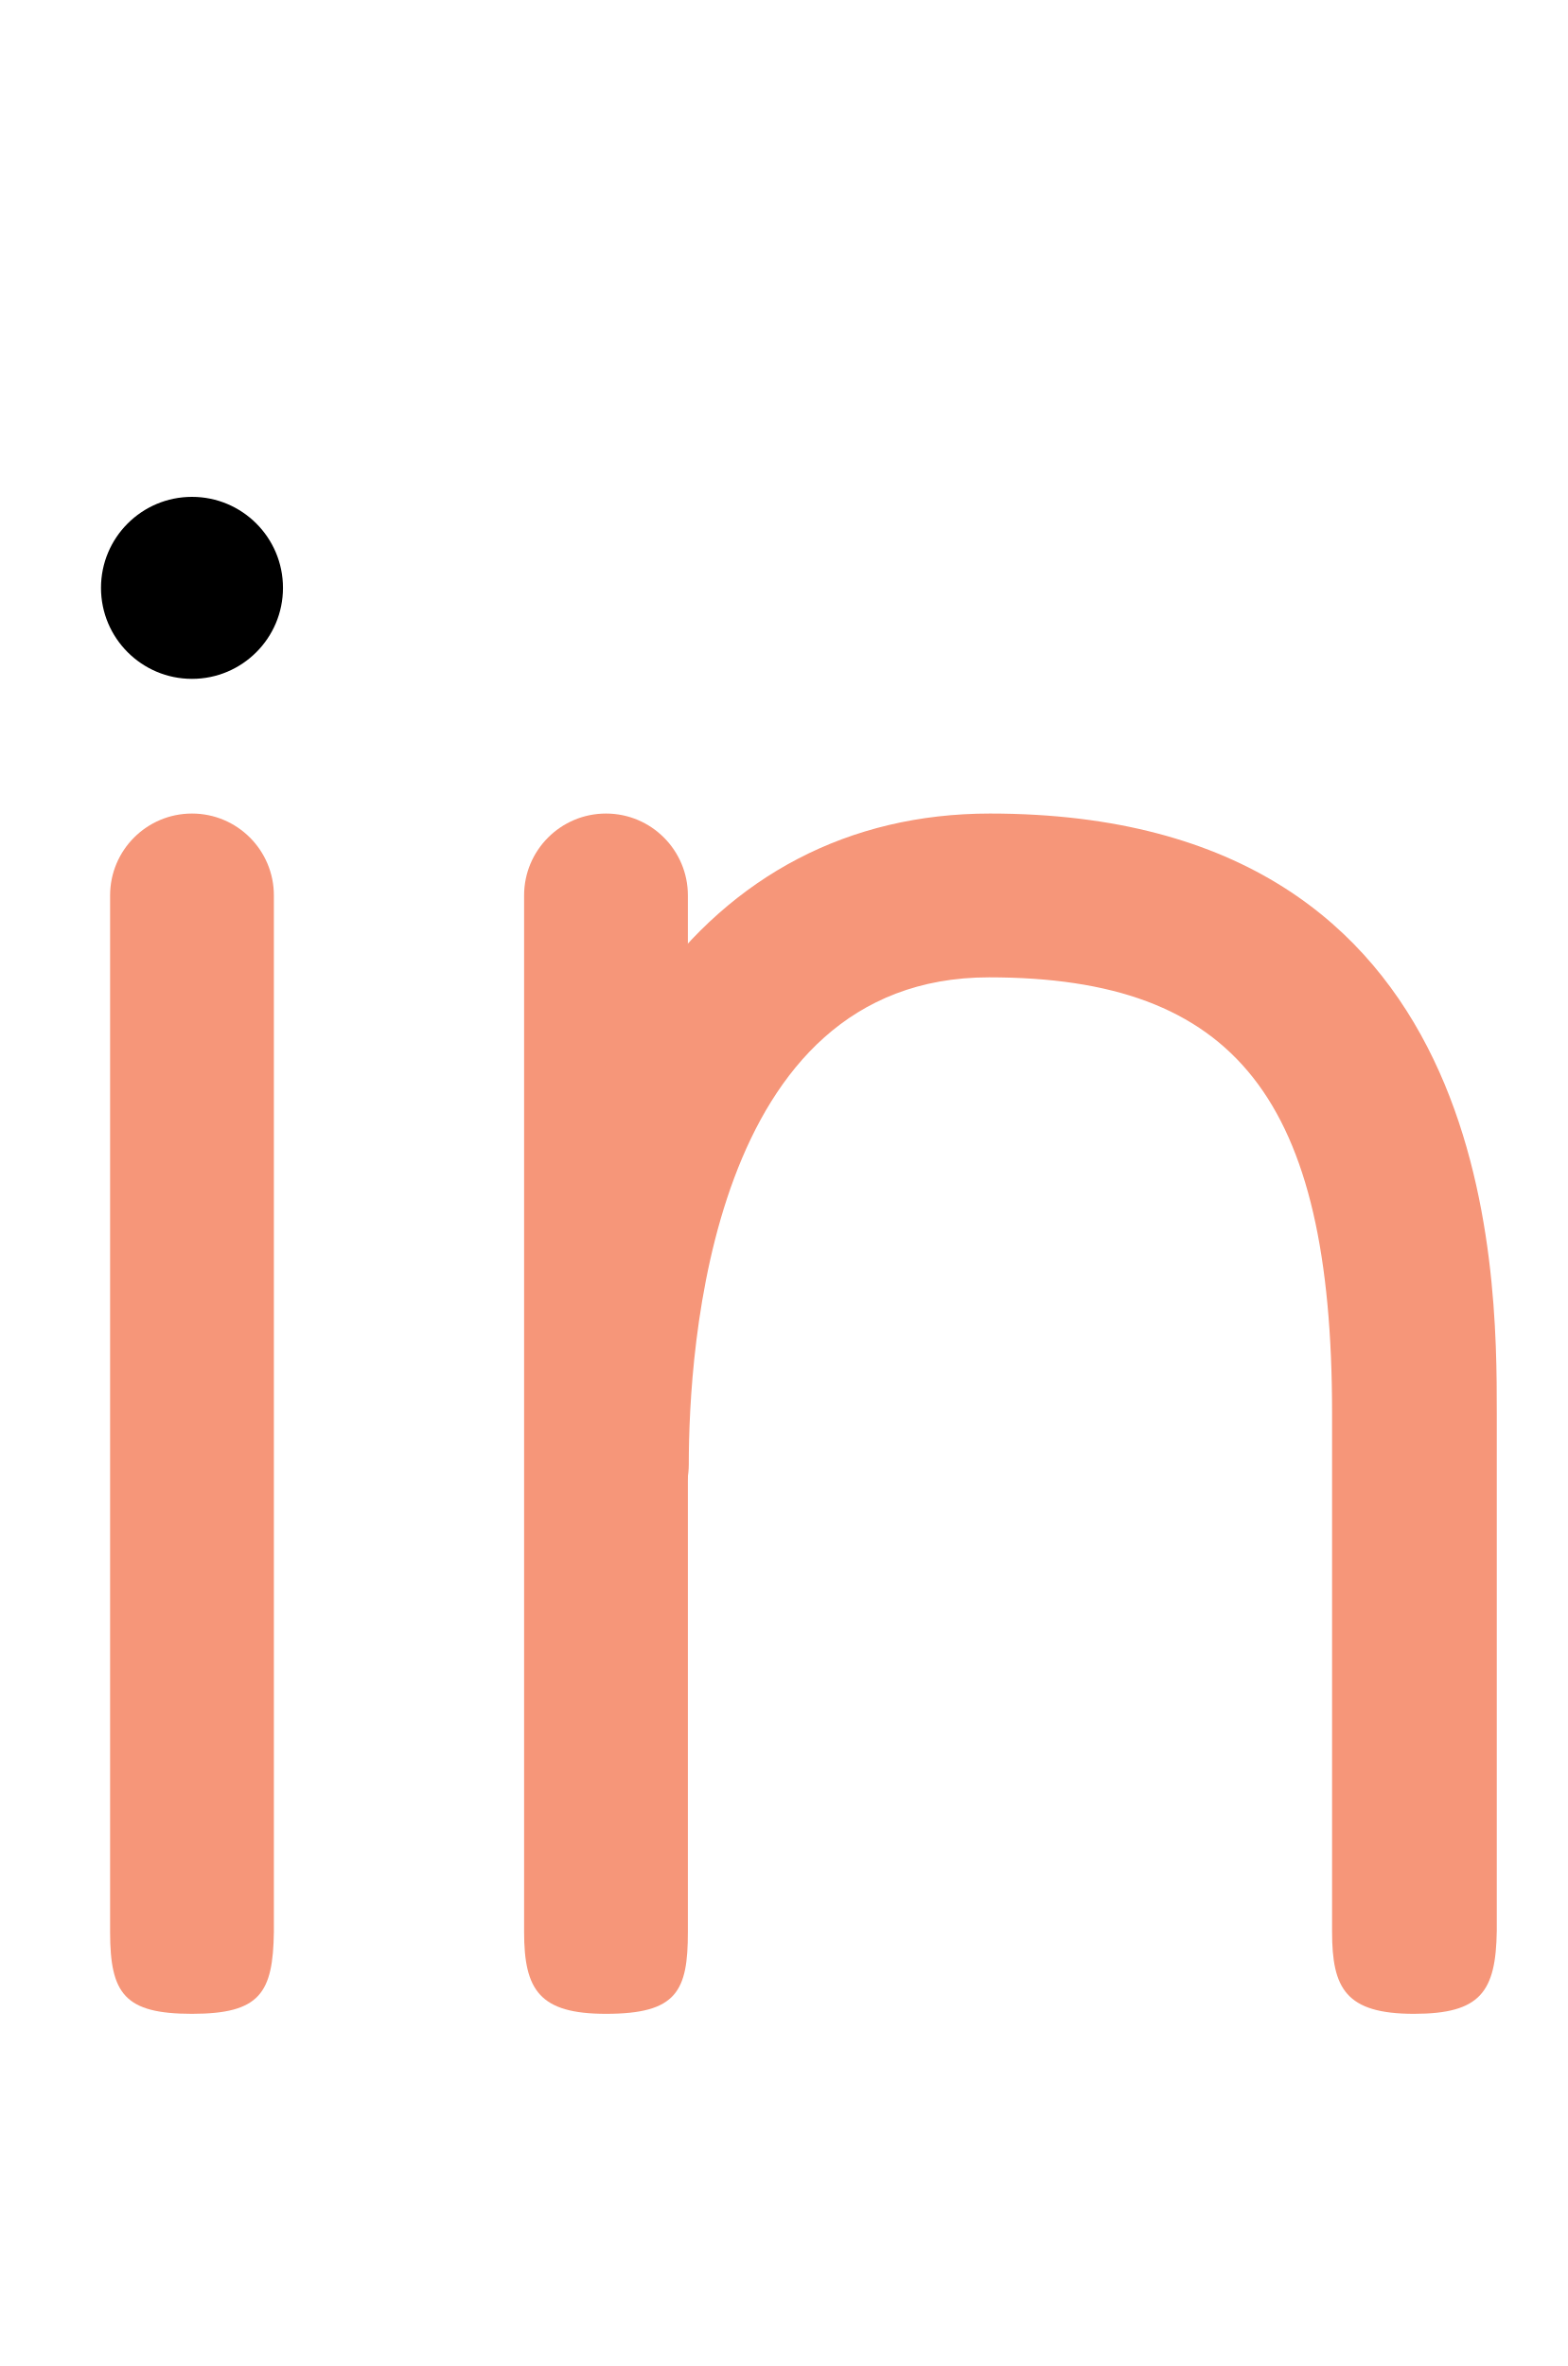
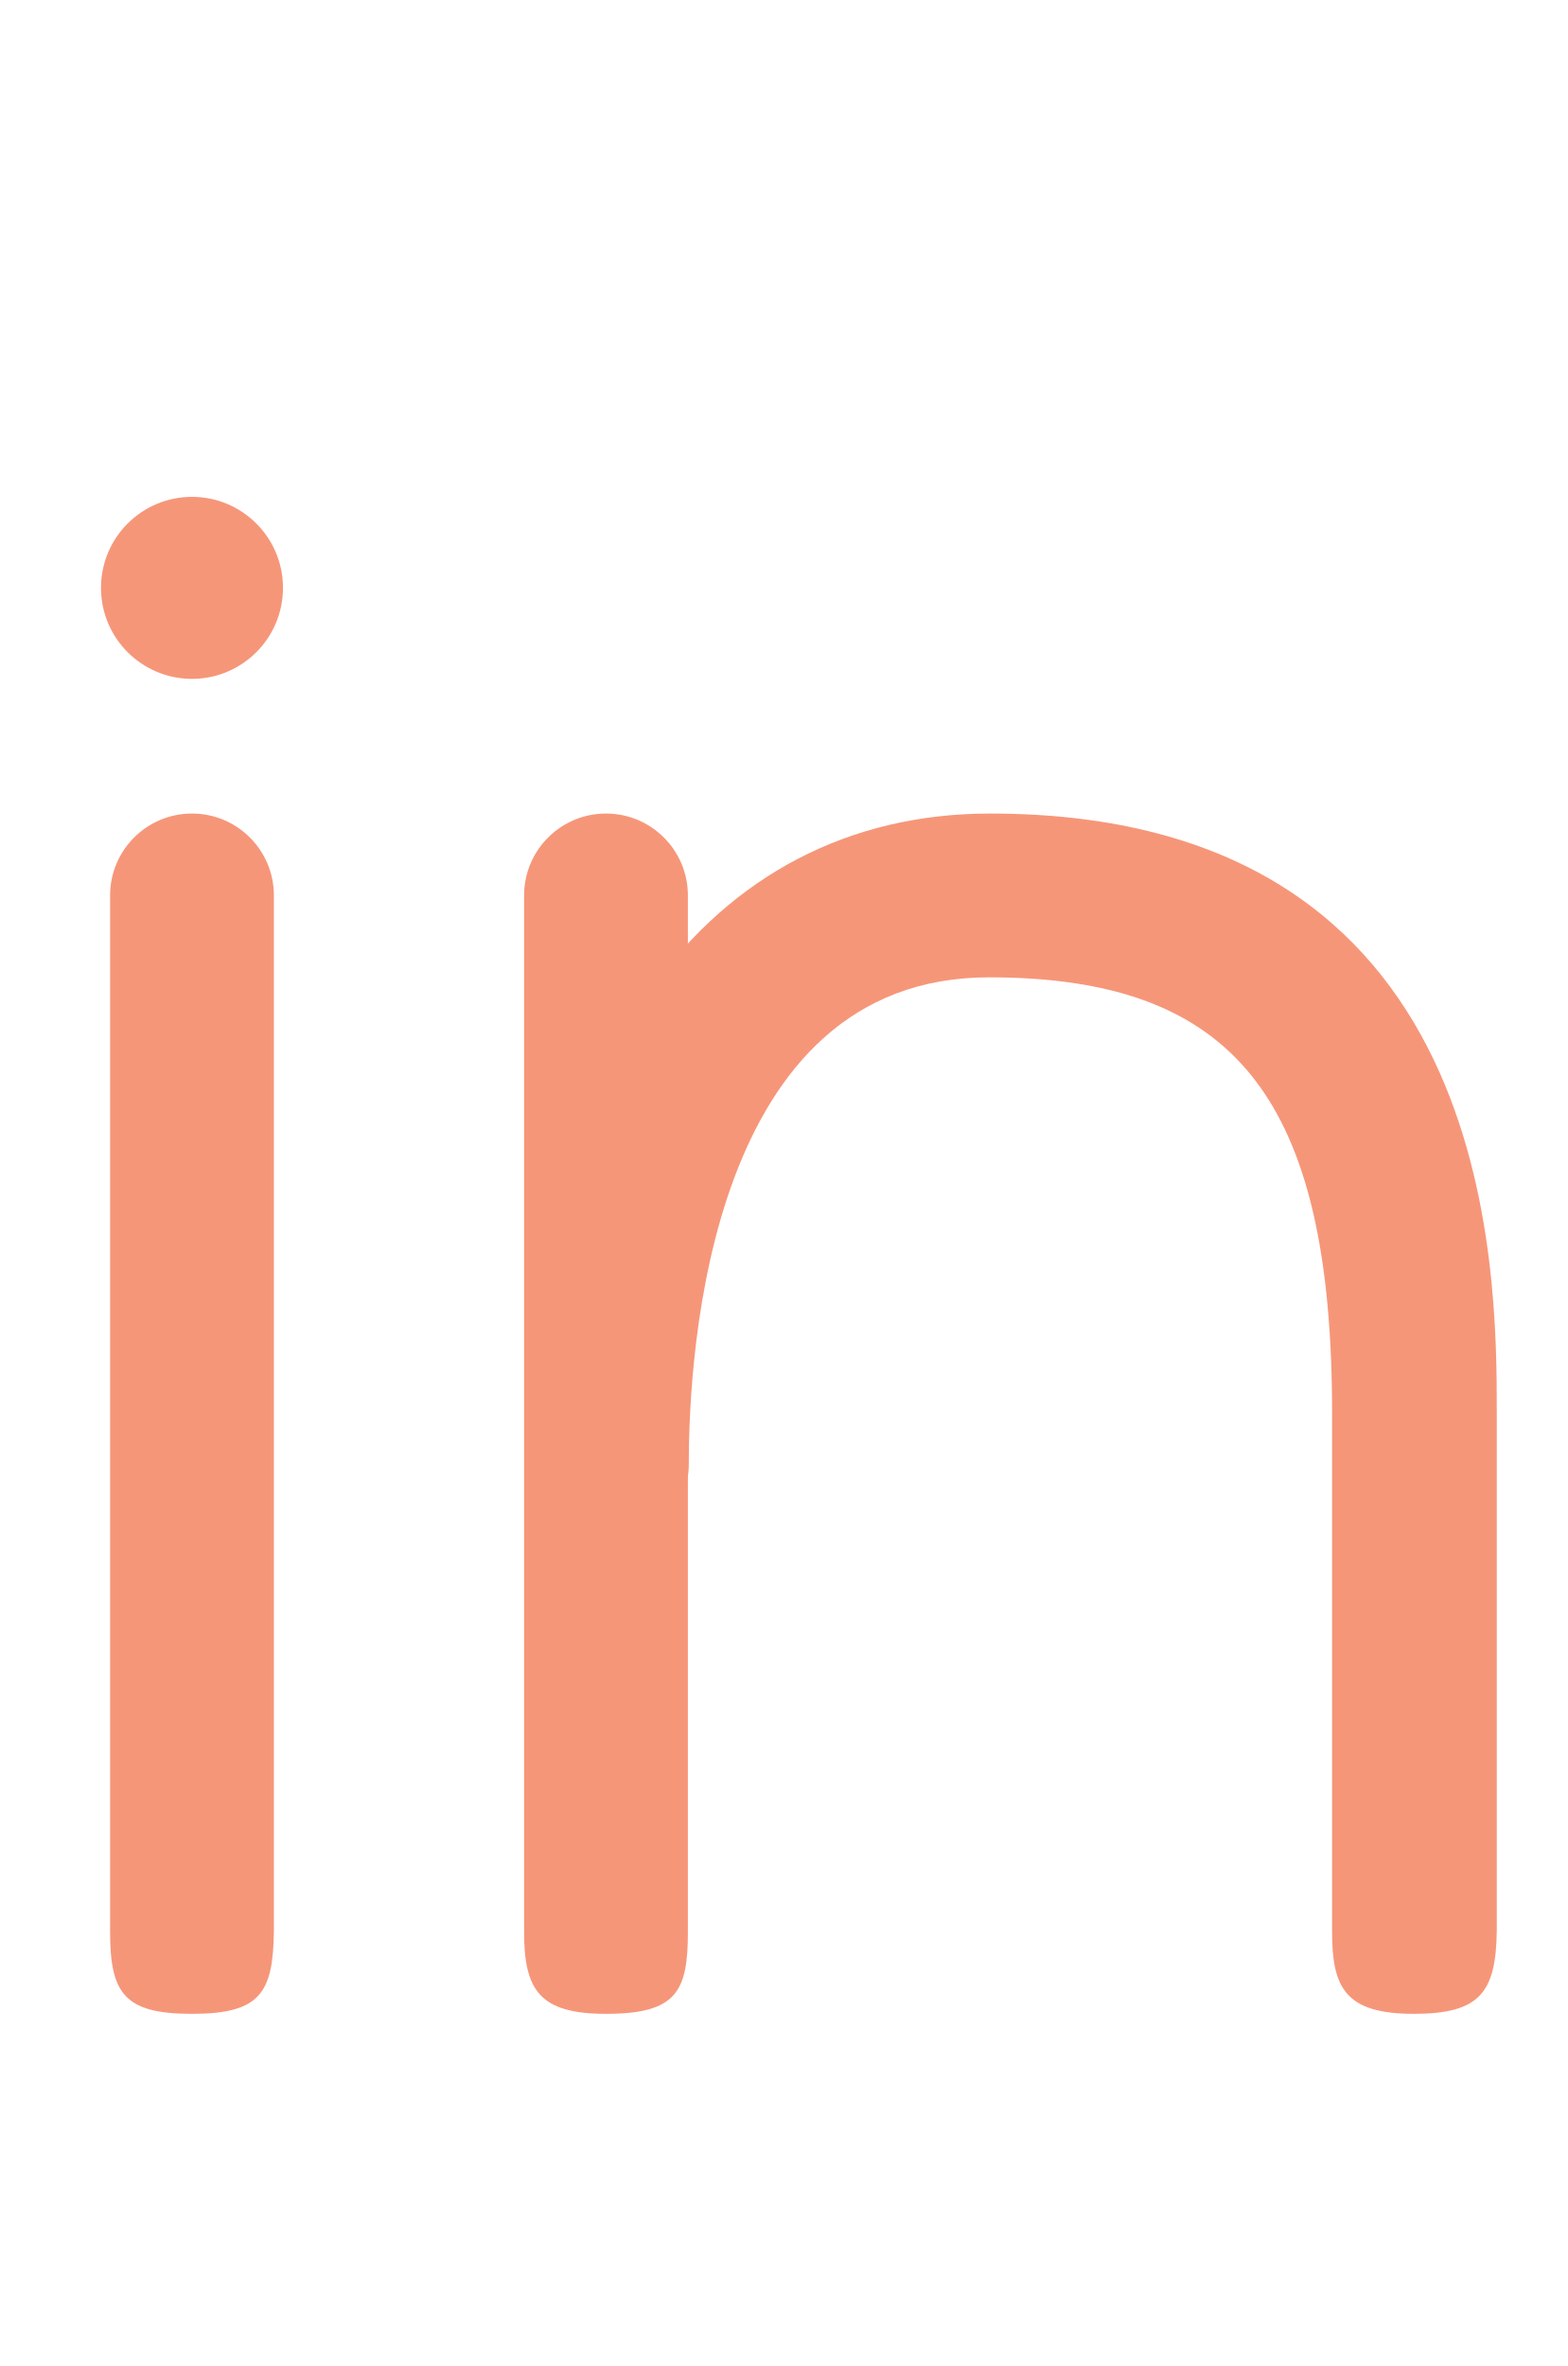
<svg xmlns="http://www.w3.org/2000/svg" viewBox="0 0 17.23 26">
-   <defs />
+   <defs>
+     <style>.cls-1{fill:#f69679;}</style>
+   </defs>
  <g id="Layer_1" data-name="Layer 1">
-     <path fill="#f69679" class="cls-1" d="M2.11,22.13c-.74,0-.9-.22-.9-.9V9.84a.9.9,0,0,1,1.8,0V21.23C3,21.9,2.86,22.13,2.11,22.13Z" />
-     <path fill="#f69679" class="cls-1" d="M6.66,22.13c-.73,0-.9-.26-.9-.9V9.84a.9.9,0,0,1,1.8,0V21.23C7.56,21.88,7.44,22.13,6.66,22.13Z" />
-     <path fill="#f69679" class="cls-1" d="M15.54,22.13c-.75,0-.9-.28-.9-.9V15.53c0-3.45-1.06-4.79-3.77-4.79-3.07,0-3.3,4.1-3.3,5.35a.9.9,0,0,1-1.8,0c0-4.41,2-7.15,5.11-7.15,5.57,0,5.57,5,5.57,6.59v5.69C16.44,21.89,16.27,22.13,15.54,22.13Z" />
+     <path class="cls-1" d="M2.11,22.13c-.74,0-.9-.22-.9-.9V9.84a.9.9,0,0,1,1.8,0V21.23C3,21.9,2.86,22.13,2.11,22.13Z" />
+     <path class="cls-1" d="M6.66,22.13c-.73,0-.9-.26-.9-.9V9.84a.9.9,0,0,1,1.8,0V21.23C7.56,21.88,7.44,22.13,6.66,22.13Z" />
+     <path class="cls-1" d="M15.54,22.13c-.75,0-.9-.28-.9-.9V15.53c0-3.45-1.06-4.79-3.77-4.79-3.07,0-3.3,4.1-3.3,5.35a.9.9,0,0,1-1.8,0c0-4.41,2-7.15,5.11-7.15,5.57,0,5.57,5,5.57,6.59v5.69C16.44,21.89,16.27,22.13,15.54,22.13Z" />
    <path class="cls-1" d="M2.11,7.46a1,1,0,1,1,1-1A1,1,0,0,1,2.11,7.46Z" />
  </g>
</svg>
